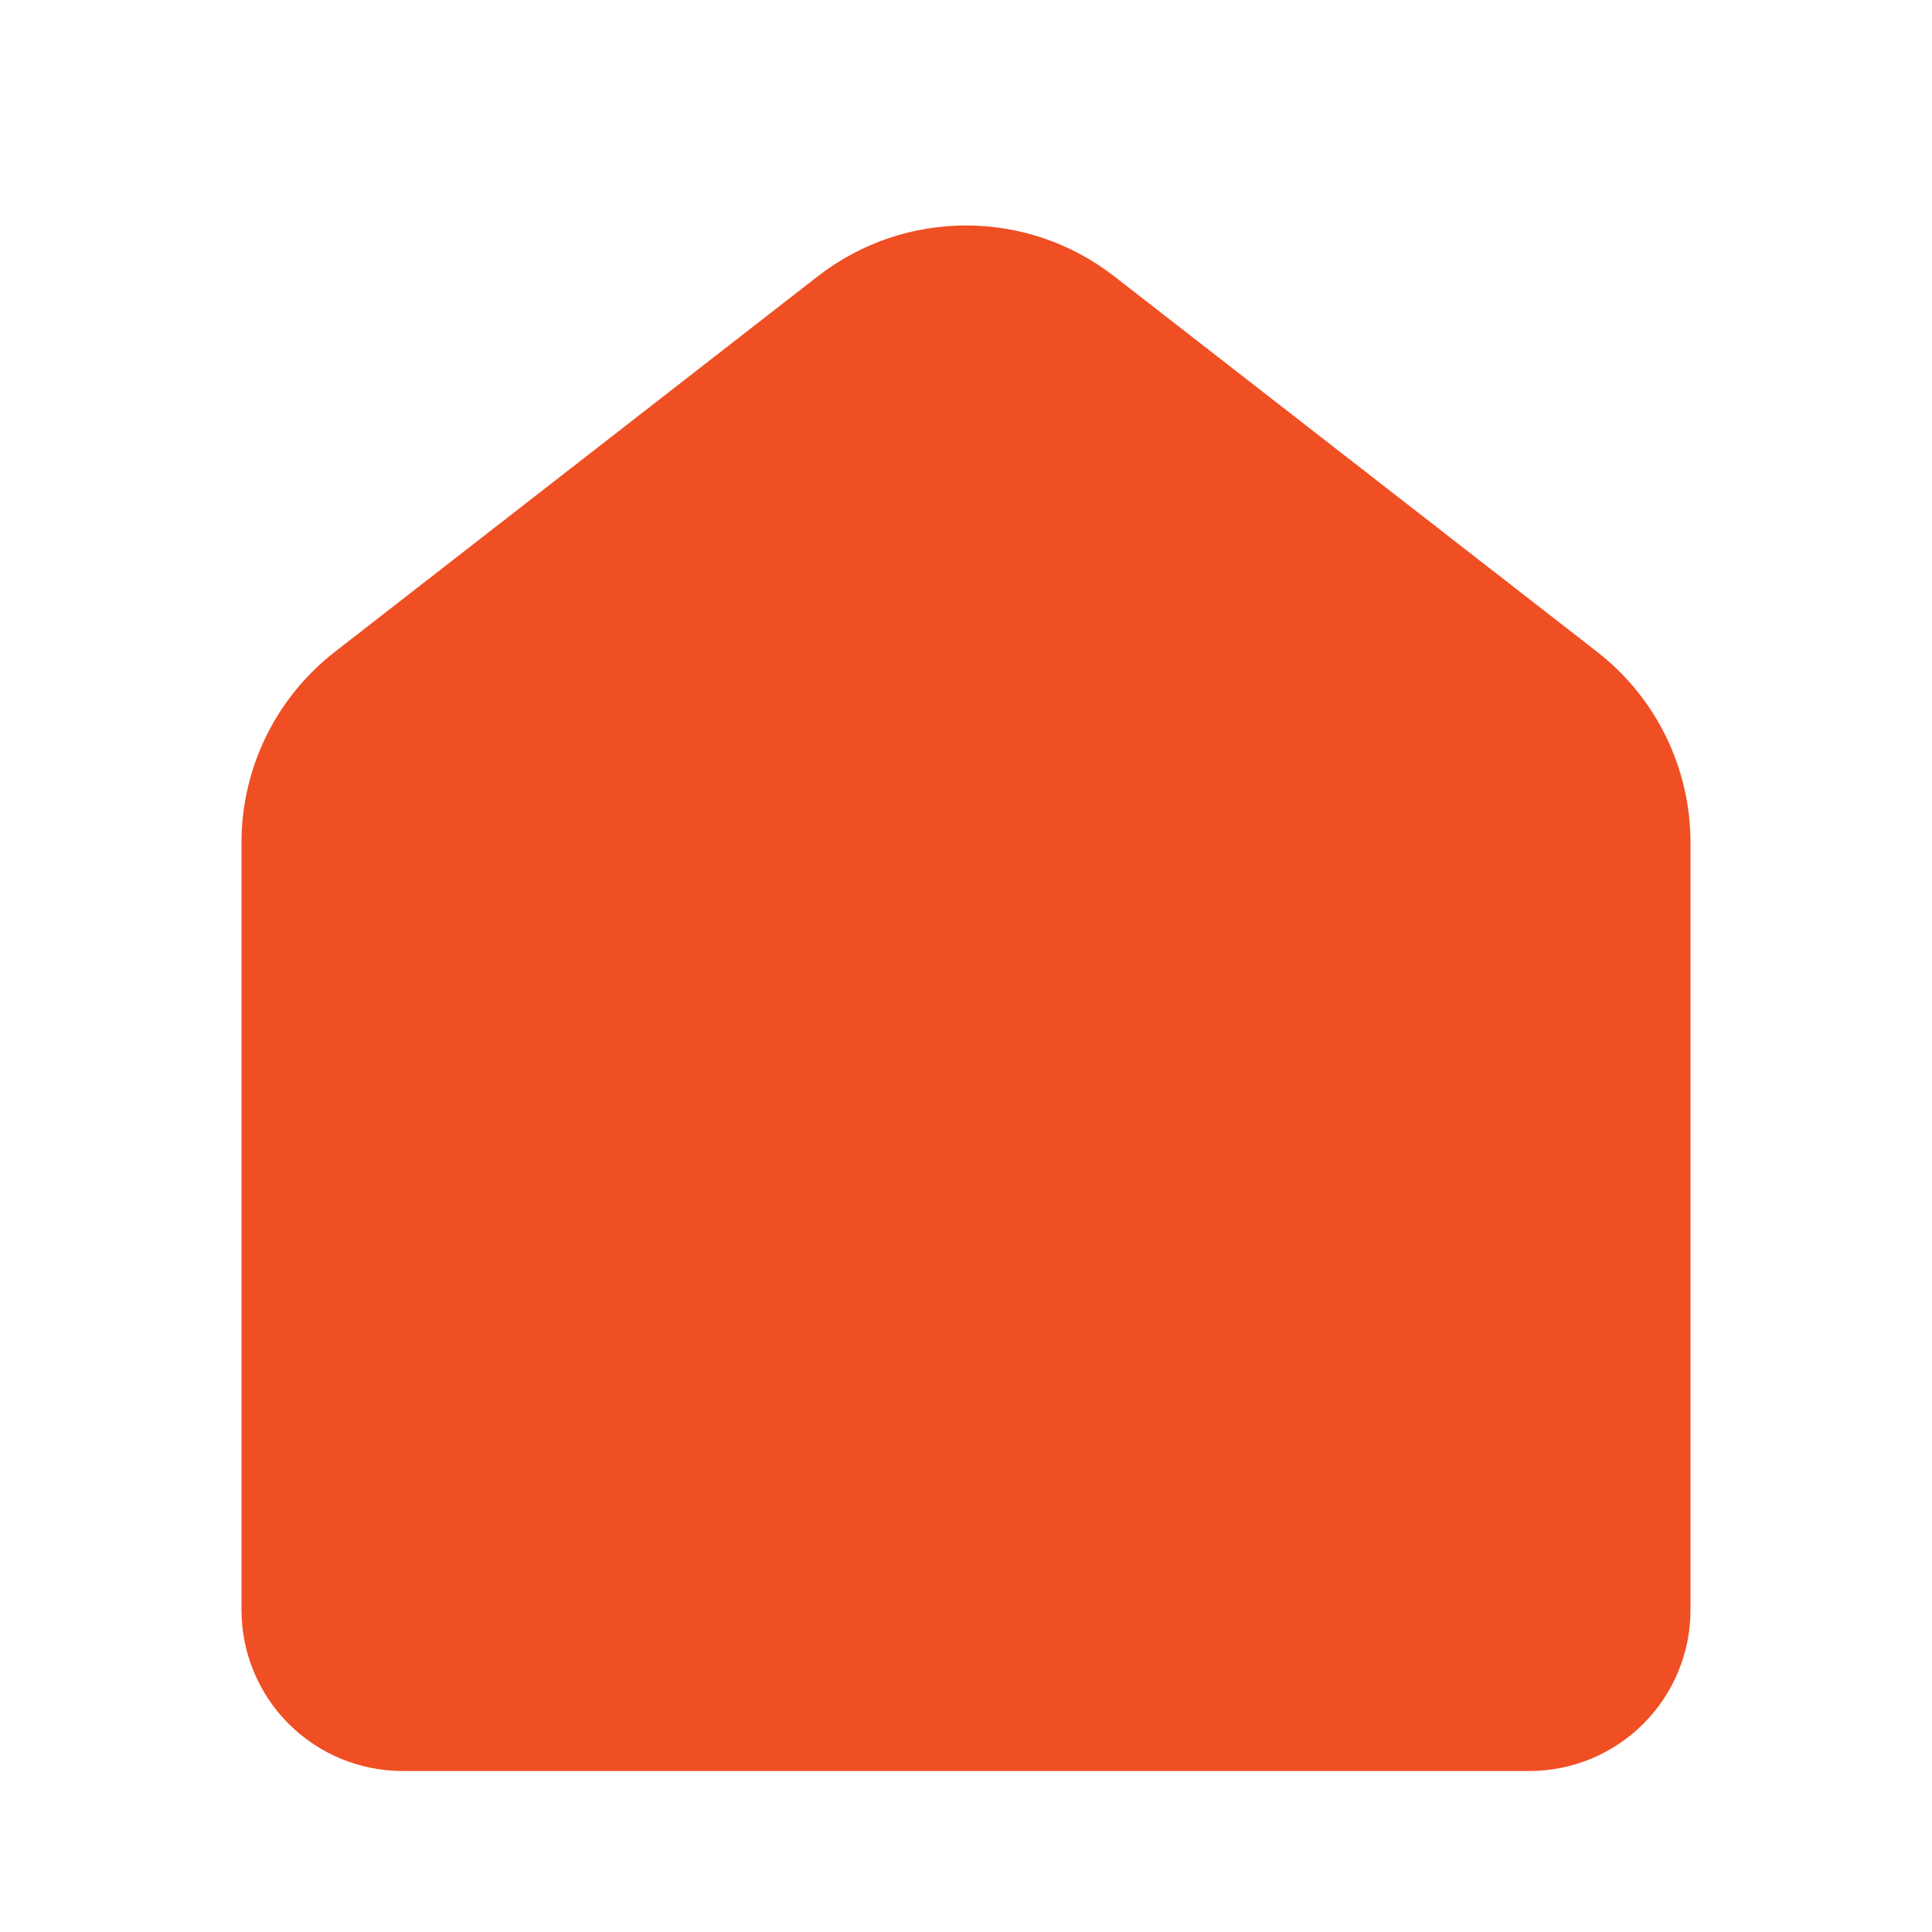
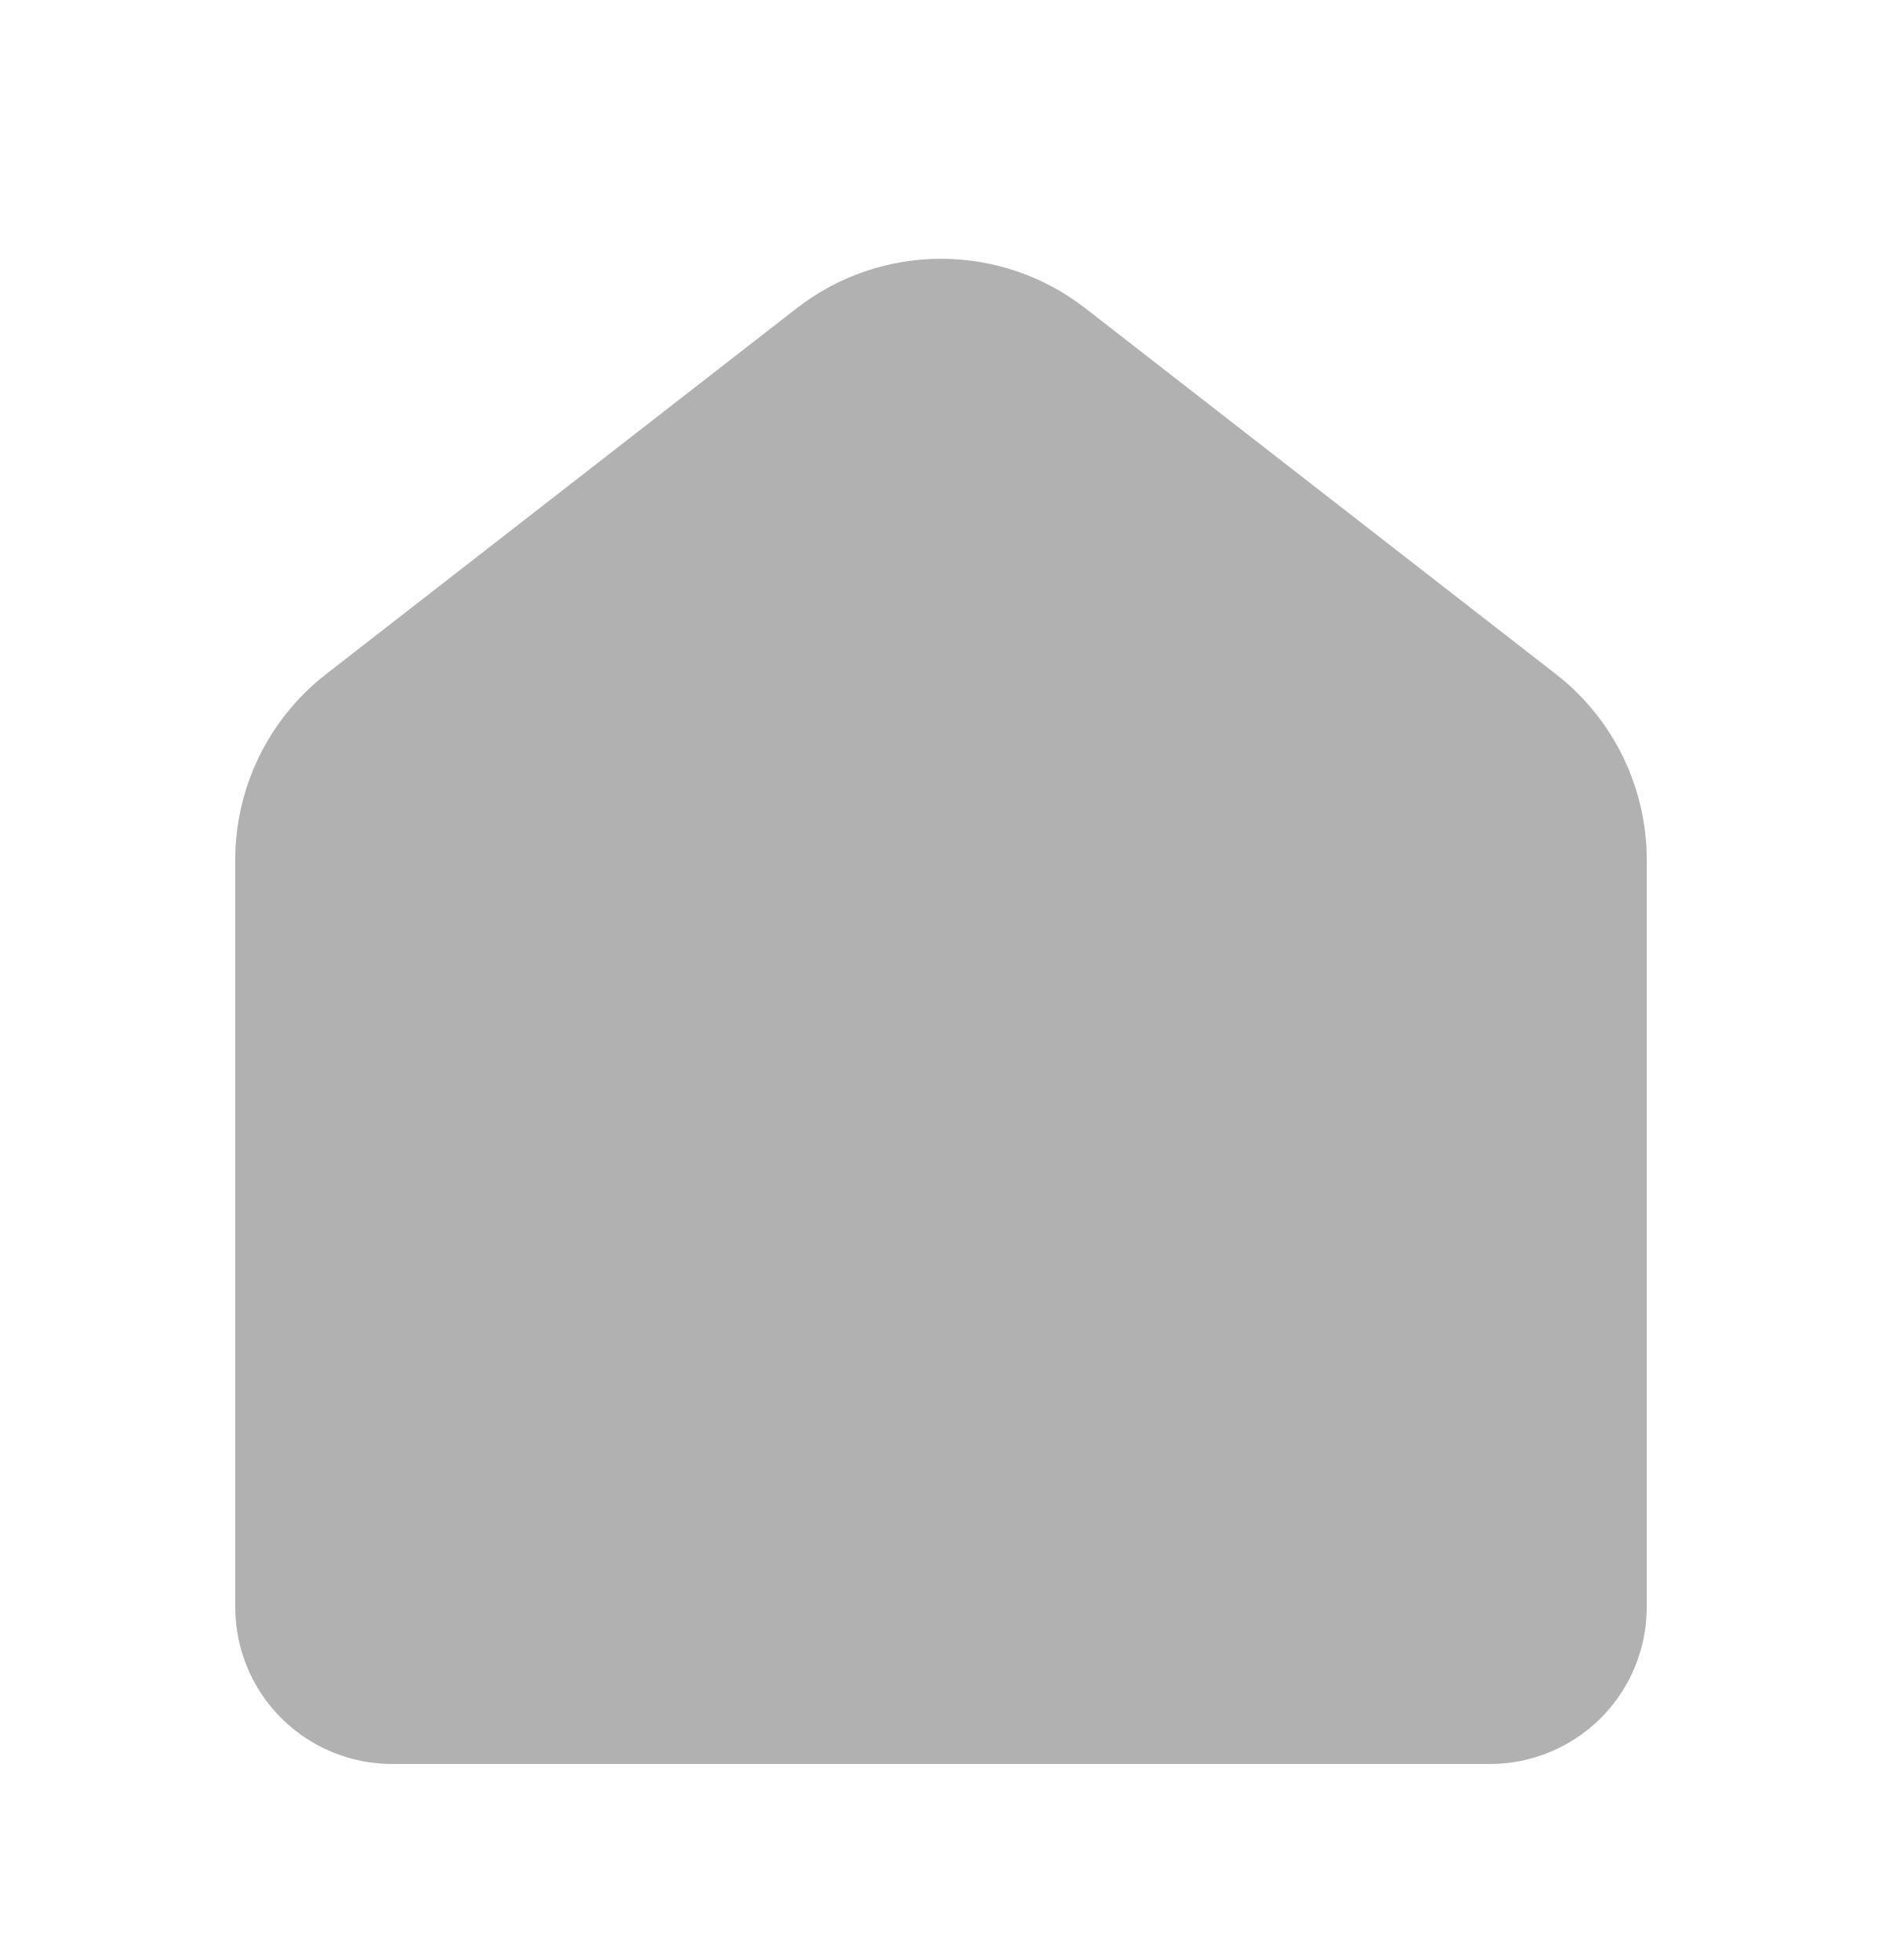
- <svg xmlns="http://www.w3.org/2000/svg" width="24" height="24" viewBox="0 0 24 24" fill="none">
-   <path d="M3 10.467C3 9.541 3.427 8.668 4.158 8.099L10.158 3.433C11.242 2.59 12.758 2.59 13.842 3.433L19.842 8.099C20.573 8.668 21 9.541 21 10.467V20C21 20.53 20.789 21.039 20.414 21.414C20.039 21.789 19.53 22 19 22H5C4.47 22 3.961 21.789 3.586 21.414C3.211 21.039 3 20.53 3 20V10.467Z" fill="#EF4F23" />
+ <svg xmlns="http://www.w3.org/2000/svg" width="24" height="25" viewBox="0 0 24 25" fill="none">
+   <path d="M3 10.967C3 10.041 3.427 9.168 4.158 8.599L10.158 3.933C11.242 3.09 12.758 3.09 13.842 3.933L19.842 8.599C20.573 9.168 21 10.041 21 10.967V20.5C21 21.03 20.789 21.539 20.414 21.914C20.039 22.289 19.53 22.5 19 22.5H5C4.47 22.5 3.961 22.289 3.586 21.914C3.211 21.539 3 21.03 3 20.5V10.967Z" fill="#B1B1B1" />
</svg>
